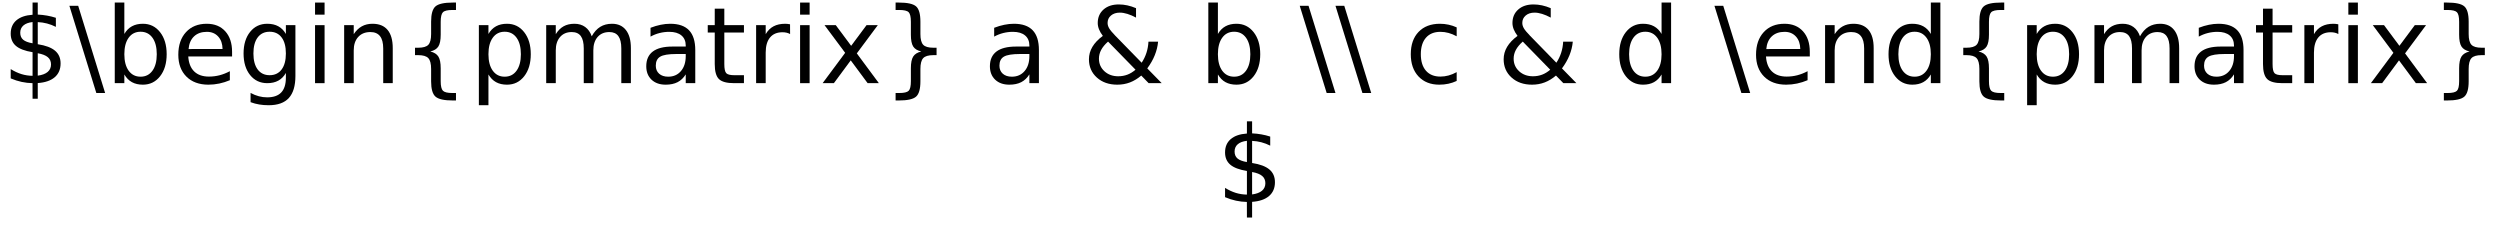
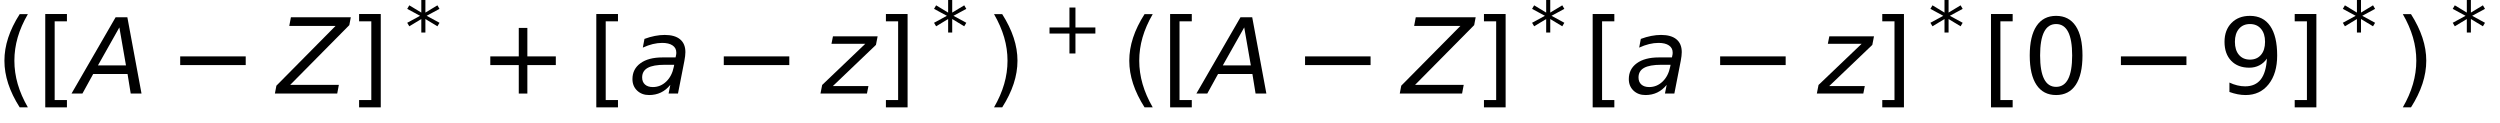
- <svg xmlns="http://www.w3.org/2000/svg" xmlns:xlink="http://www.w3.org/1999/xlink" width="565.65pt" height="51.264pt" viewBox="0 0 565.65 51.264" version="1.1">
+ <svg xmlns="http://www.w3.org/2000/svg" xmlns:xlink="http://www.w3.org/1999/xlink" width="573.181pt" height="28.049pt" viewBox="0 0 573.181 28.049" version="1.1">
  <defs>
    <style type="text/css">*{stroke-linejoin: round; stroke-linecap: butt}</style>
  </defs>
  <g id="figure_1">
    <g id="patch_1">
-       <path d="M 0 51.264  L 565.65 51.264  L 565.65 0  L 0 0  L 0 51.264  z " style="fill: none; opacity: 0" />
+       <path d="M 0 28.049  L 573.181 28.049  L 573.181 0  L 0 0  L 0 28.049  z " style="fill: none; opacity: 0" />
    </g>
    <g id="axes_1">
      <g id="text_1">
-         <g transform="translate(0.43125 18.81713) scale(0.24 -0.24)">
+         <g transform="translate(-1.049298 21.633) scale(0.24 -0.24)">
          <defs>
-             <path id="DejaVuSans-24" d="M 2163 -941  L 1850 -941  L 1847 0  Q 1519 6 1191 76  Q 863 147 531 288  L 531 850  Q 850 650 1176 548  Q 1503 447 1850 444  L 1850 1869  Q 1159 1981 845 2250  Q 531 2519 531 2988  Q 531 3497 872 3790  Q 1213 4084 1850 4128  L 1850 4863  L 2163 4863  L 2163 4138  Q 2453 4125 2725 4076  Q 2997 4028 3256 3944  L 3256 3397  Q 2997 3528 2723 3600  Q 2450 3672 2163 3684  L 2163 2350  Q 2872 2241 3206 1959  Q 3541 1678 3541 1191  Q 3541 663 3186 358  Q 2831 53 2163 6  L 2163 -941  z M 1850 2406  L 1850 3688  Q 1488 3647 1297 3481  Q 1106 3316 1106 3041  Q 1106 2772 1282 2622  Q 1459 2472 1850 2406  z M 2163 1806  L 2163 453  Q 2559 506 2761 678  Q 2963 850 2963 1131  Q 2963 1406 2770 1568  Q 2578 1731 2163 1806  z " transform="scale(0.015625)" />
-             <path id="DejaVuSans-5c" d="M 531 4666  L 2156 -594  L 1625 -594  L 0 4666  L 531 4666  z " transform="scale(0.015625)" />
-             <path id="DejaVuSans-62" d="M 3116 1747  Q 3116 2381 2855 2742  Q 2594 3103 2138 3103  Q 1681 3103 1420 2742  Q 1159 2381 1159 1747  Q 1159 1113 1420 752  Q 1681 391 2138 391  Q 2594 391 2855 752  Q 3116 1113 3116 1747  z M 1159 2969  Q 1341 3281 1617 3432  Q 1894 3584 2278 3584  Q 2916 3584 3314 3078  Q 3713 2572 3713 1747  Q 3713 922 3314 415  Q 2916 -91 2278 -91  Q 1894 -91 1617 61  Q 1341 213 1159 525  L 1159 0  L 581 0  L 581 4863  L 1159 4863  L 1159 2969  z " transform="scale(0.015625)" />
-             <path id="DejaVuSans-65" d="M 3597 1894  L 3597 1613  L 953 1613  Q 991 1019 1311 708  Q 1631 397 2203 397  Q 2534 397 2845 478  Q 3156 559 3463 722  L 3463 178  Q 3153 47 2828 -22  Q 2503 -91 2169 -91  Q 1331 -91 842 396  Q 353 884 353 1716  Q 353 2575 817 3079  Q 1281 3584 2069 3584  Q 2775 3584 3186 3129  Q 3597 2675 3597 1894  z M 3022 2063  Q 3016 2534 2758 2815  Q 2500 3097 2075 3097  Q 1594 3097 1305 2825  Q 1016 2553 972 2059  L 3022 2063  z " transform="scale(0.015625)" />
-             <path id="DejaVuSans-67" d="M 2906 1791  Q 2906 2416 2648 2759  Q 2391 3103 1925 3103  Q 1463 3103 1205 2759  Q 947 2416 947 1791  Q 947 1169 1205 825  Q 1463 481 1925 481  Q 2391 481 2648 825  Q 2906 1169 2906 1791  z M 3481 434  Q 3481 -459 3084 -895  Q 2688 -1331 1869 -1331  Q 1566 -1331 1297 -1286  Q 1028 -1241 775 -1147  L 775 -588  Q 1028 -725 1275 -790  Q 1522 -856 1778 -856  Q 2344 -856 2625 -561  Q 2906 -266 2906 331  L 2906 616  Q 2728 306 2450 153  Q 2172 0 1784 0  Q 1141 0 747 490  Q 353 981 353 1791  Q 353 2603 747 3093  Q 1141 3584 1784 3584  Q 2172 3584 2450 3431  Q 2728 3278 2906 2969  L 2906 3500  L 3481 3500  L 3481 434  z " transform="scale(0.015625)" />
-             <path id="DejaVuSans-69" d="M 603 3500  L 1178 3500  L 1178 0  L 603 0  L 603 3500  z M 603 4863  L 1178 4863  L 1178 4134  L 603 4134  L 603 4863  z " transform="scale(0.015625)" />
-             <path id="DejaVuSans-6e" d="M 3513 2113  L 3513 0  L 2938 0  L 2938 2094  Q 2938 2591 2744 2837  Q 2550 3084 2163 3084  Q 1697 3084 1428 2787  Q 1159 2491 1159 1978  L 1159 0  L 581 0  L 581 3500  L 1159 3500  L 1159 2956  Q 1366 3272 1645 3428  Q 1925 3584 2291 3584  Q 2894 3584 3203 3211  Q 3513 2838 3513 2113  z " transform="scale(0.015625)" />
-             <path id="DejaVuSans-7b" d="M 3272 -594  L 3272 -1044  L 3078 -1044  Q 2300 -1044 2036 -812  Q 1772 -581 1772 109  L 1772 856  Q 1772 1328 1603 1509  Q 1434 1691 991 1691  L 800 1691  L 800 2138  L 991 2138  Q 1438 2138 1605 2317  Q 1772 2497 1772 2963  L 1772 3713  Q 1772 4403 2036 4633  Q 2300 4863 3078 4863  L 3272 4863  L 3272 4416  L 3059 4416  Q 2619 4416 2484 4278  Q 2350 4141 2350 3700  L 2350 2925  Q 2350 2434 2208 2212  Q 2066 1991 1722 1913  Q 2069 1828 2209 1606  Q 2350 1384 2350 897  L 2350 122  Q 2350 -319 2484 -456  Q 2619 -594 3059 -594  L 3272 -594  z " transform="scale(0.015625)" />
-             <path id="DejaVuSans-70" d="M 1159 525  L 1159 -1331  L 581 -1331  L 581 3500  L 1159 3500  L 1159 2969  Q 1341 3281 1617 3432  Q 1894 3584 2278 3584  Q 2916 3584 3314 3078  Q 3713 2572 3713 1747  Q 3713 922 3314 415  Q 2916 -91 2278 -91  Q 1894 -91 1617 61  Q 1341 213 1159 525  z M 3116 1747  Q 3116 2381 2855 2742  Q 2594 3103 2138 3103  Q 1681 3103 1420 2742  Q 1159 2381 1159 1747  Q 1159 1113 1420 752  Q 1681 391 2138 391  Q 2594 391 2855 752  Q 3116 1113 3116 1747  z " transform="scale(0.015625)" />
-             <path id="DejaVuSans-6d" d="M 3328 2828  Q 3544 3216 3844 3400  Q 4144 3584 4550 3584  Q 5097 3584 5394 3201  Q 5691 2819 5691 2113  L 5691 0  L 5113 0  L 5113 2094  Q 5113 2597 4934 2840  Q 4756 3084 4391 3084  Q 3944 3084 3684 2787  Q 3425 2491 3425 1978  L 3425 0  L 2847 0  L 2847 2094  Q 2847 2600 2669 2842  Q 2491 3084 2119 3084  Q 1678 3084 1418 2786  Q 1159 2488 1159 1978  L 1159 0  L 581 0  L 581 3500  L 1159 3500  L 1159 2956  Q 1356 3278 1631 3431  Q 1906 3584 2284 3584  Q 2666 3584 2933 3390  Q 3200 3197 3328 2828  z " transform="scale(0.015625)" />
-             <path id="DejaVuSans-61" d="M 2194 1759  Q 1497 1759 1228 1600  Q 959 1441 959 1056  Q 959 750 1161 570  Q 1363 391 1709 391  Q 2188 391 2477 730  Q 2766 1069 2766 1631  L 2766 1759  L 2194 1759  z M 3341 1997  L 3341 0  L 2766 0  L 2766 531  Q 2569 213 2275 61  Q 1981 -91 1556 -91  Q 1019 -91 701 211  Q 384 513 384 1019  Q 384 1609 779 1909  Q 1175 2209 1959 2209  L 2766 2209  L 2766 2266  Q 2766 2663 2505 2880  Q 2244 3097 1772 3097  Q 1472 3097 1187 3025  Q 903 2953 641 2809  L 641 3341  Q 956 3463 1253 3523  Q 1550 3584 1831 3584  Q 2591 3584 2966 3190  Q 3341 2797 3341 1997  z " transform="scale(0.015625)" />
-             <path id="DejaVuSans-74" d="M 1172 4494  L 1172 3500  L 2356 3500  L 2356 3053  L 1172 3053  L 1172 1153  Q 1172 725 1289 603  Q 1406 481 1766 481  L 2356 481  L 2356 0  L 1766 0  Q 1100 0 847 248  Q 594 497 594 1153  L 594 3053  L 172 3053  L 172 3500  L 594 3500  L 594 4494  L 1172 4494  z " transform="scale(0.015625)" />
-             <path id="DejaVuSans-72" d="M 2631 2963  Q 2534 3019 2420 3045  Q 2306 3072 2169 3072  Q 1681 3072 1420 2755  Q 1159 2438 1159 1844  L 1159 0  L 581 0  L 581 3500  L 1159 3500  L 1159 2956  Q 1341 3275 1631 3429  Q 1922 3584 2338 3584  Q 2397 3584 2469 3576  Q 2541 3569 2628 3553  L 2631 2963  z " transform="scale(0.015625)" />
-             <path id="DejaVuSans-78" d="M 3513 3500  L 2247 1797  L 3578 0  L 2900 0  L 1881 1375  L 863 0  L 184 0  L 1544 1831  L 300 3500  L 978 3500  L 1906 2253  L 2834 3500  L 3513 3500  z " transform="scale(0.015625)" />
-             <path id="DejaVuSans-7d" d="M 800 -594  L 1019 -594  Q 1456 -594 1589 -459  Q 1722 -325 1722 122  L 1722 897  Q 1722 1384 1862 1606  Q 2003 1828 2350 1913  Q 2003 1991 1862 2212  Q 1722 2434 1722 2925  L 1722 3700  Q 1722 4144 1589 4280  Q 1456 4416 1019 4416  L 800 4416  L 800 4863  L 997 4863  Q 1775 4863 2036 4633  Q 2297 4403 2297 3713  L 2297 2963  Q 2297 2497 2465 2317  Q 2634 2138 3078 2138  L 3272 2138  L 3272 1691  L 3078 1691  Q 2634 1691 2465 1509  Q 2297 1328 2297 856  L 2297 109  Q 2297 -581 2036 -812  Q 1775 -1044 997 -1044  L 800 -1044  L 800 -594  z " transform="scale(0.015625)" />
-             <path id="DejaVuSans-20" transform="scale(0.015625)" />
-             <path id="DejaVuSans-26" d="M 1556 2509  Q 1272 2256 1139 2004  Q 1006 1753 1006 1478  Q 1006 1022 1337 719  Q 1669 416 2169 416  Q 2466 416 2725 514  Q 2984 613 3213 813  L 1556 2509  z M 1997 2859  L 3584 1234  Q 3769 1513 3872 1830  Q 3975 2147 3994 2503  L 4575 2503  Q 4538 2091 4375 1687  Q 4213 1284 3922 891  L 4794 0  L 4006 0  L 3559 459  Q 3234 181 2878 45  Q 2522 -91 2113 -91  Q 1359 -91 881 339  Q 403 769 403 1441  Q 403 1841 612 2192  Q 822 2544 1241 2853  Q 1091 3050 1012 3245  Q 934 3441 934 3628  Q 934 4134 1281 4442  Q 1628 4750 2203 4750  Q 2463 4750 2720 4694  Q 2978 4638 3244 4525  L 3244 3956  Q 2972 4103 2725 4179  Q 2478 4256 2266 4256  Q 1938 4256 1733 4082  Q 1528 3909 1528 3634  Q 1528 3475 1620 3314  Q 1713 3153 1997 2859  z " transform="scale(0.015625)" />
-             <path id="DejaVuSans-63" d="M 3122 3366  L 3122 2828  Q 2878 2963 2633 3030  Q 2388 3097 2138 3097  Q 1578 3097 1268 2742  Q 959 2388 959 1747  Q 959 1106 1268 751  Q 1578 397 2138 397  Q 2388 397 2633 464  Q 2878 531 3122 666  L 3122 134  Q 2881 22 2623 -34  Q 2366 -91 2075 -91  Q 1284 -91 818 406  Q 353 903 353 1747  Q 353 2603 823 3093  Q 1294 3584 2113 3584  Q 2378 3584 2631 3529  Q 2884 3475 3122 3366  z " transform="scale(0.015625)" />
-             <path id="DejaVuSans-64" d="M 2906 2969  L 2906 4863  L 3481 4863  L 3481 0  L 2906 0  L 2906 525  Q 2725 213 2448 61  Q 2172 -91 1784 -91  Q 1150 -91 751 415  Q 353 922 353 1747  Q 353 2572 751 3078  Q 1150 3584 1784 3584  Q 2172 3584 2448 3432  Q 2725 3281 2906 2969  z M 947 1747  Q 947 1113 1208 752  Q 1469 391 1925 391  Q 2381 391 2643 752  Q 2906 1113 2906 1747  Q 2906 2381 2643 2742  Q 2381 3103 1925 3103  Q 1469 3103 1208 2742  Q 947 2381 947 1747  z " transform="scale(0.015625)" />
+             <path id="DejaVuSans-28" d="M 1984 4856  Q 1566 4138 1362 3434  Q 1159 2731 1159 2009  Q 1159 1288 1364 580  Q 1569 -128 1984 -844  L 1484 -844  Q 1016 -109 783 600  Q 550 1309 550 2009  Q 550 2706 781 3412  Q 1013 4119 1484 4856  L 1984 4856  z " transform="scale(0.015625)" />
+             <path id="DejaVuSans-5b" d="M 550 4863  L 1875 4863  L 1875 4416  L 1125 4416  L 1125 -397  L 1875 -397  L 1875 -844  L 550 -844  L 550 4863  z " transform="scale(0.015625)" />
+             <path id="DejaVuSans-Oblique-41" d="M 2356 4666  L 3072 4666  L 3938 0  L 3278 0  L 3084 1197  L 984 1197  L 325 0  L -341 0  L 2356 4666  z M 2584 4044  L 1275 1722  L 2988 1722  L 2584 4044  z " transform="scale(0.015625)" />
+             <path id="DejaVuSans-2212" d="M 678 2272  L 4684 2272  L 4684 1741  L 678 1741  L 678 2272  z " transform="scale(0.015625)" />
+             <path id="DejaVuSans-Oblique-5a" d="M 838 4666  L 4500 4666  L 4409 4184  L 794 531  L 3769 531  L 3669 0  L -141 0  L -50 481  L 3566 4134  L 738 4134  L 838 4666  z " transform="scale(0.015625)" />
+             <path id="DejaVuSans-5d" d="M 1947 4863  L 1947 -844  L 622 -844  L 622 -397  L 1369 -397  L 1369 4416  L 622 4416  L 622 4863  L 1947 4863  z " transform="scale(0.015625)" />
+             <path id="DejaVuSans-2a" d="M 3009 3897  L 1888 3291  L 3009 2681  L 2828 2375  L 1778 3009  L 1778 1831  L 1422 1831  L 1422 3009  L 372 2375  L 191 2681  L 1313 3291  L 191 3897  L 372 4206  L 1422 3572  L 1422 4750  L 1778 4750  L 1778 3572  L 2828 4206  L 3009 3897  z " transform="scale(0.015625)" />
+             <path id="DejaVuSans-2b" d="M 2944 4013  L 2944 2272  L 4684 2272  L 4684 1741  L 2944 1741  L 2944 0  L 2419 0  L 2419 1741  L 678 1741  L 678 2272  L 2419 2272  L 2419 4013  L 2944 4013  z " transform="scale(0.015625)" />
+             <path id="DejaVuSans-Oblique-61" d="M 3438 1997  L 3047 0  L 2472 0  L 2578 531  Q 2325 219 2001 64  Q 1678 -91 1281 -91  Q 834 -91 548 182  Q 263 456 263 884  Q 263 1497 752 1853  Q 1241 2209 2100 2209  L 2900 2209  L 2931 2363  Q 2938 2388 2941 2417  Q 2944 2447 2944 2509  Q 2944 2788 2717 2942  Q 2491 3097 2081 3097  Q 1800 3097 1504 3025  Q 1209 2953 897 2809  L 997 3341  Q 1322 3463 1633 3523  Q 1944 3584 2234 3584  Q 2853 3584 3176 3315  Q 3500 3047 3500 2534  Q 3500 2431 3484 2292  Q 3469 2153 3438 1997  z M 2816 1759  L 2241 1759  Q 1534 1759 1195 1570  Q 856 1381 856 984  Q 856 709 1029 553  Q 1203 397 1509 397  Q 1978 397 2328 733  Q 2678 1069 2791 1631  L 2816 1759  z " transform="scale(0.015625)" />
+             <path id="DejaVuSans-Oblique-7a" d="M 744 3500  L 3475 3500  L 3372 2975  L 738 459  L 2913 459  L 2822 0  L -19 0  L 84 525  L 2719 3041  L 653 3041  L 744 3500  z " transform="scale(0.015625)" />
+             <path id="DejaVuSans-29" d="M 513 4856  L 1013 4856  Q 1481 4119 1714 3412  Q 1947 2706 1947 2009  Q 1947 1309 1714 600  Q 1481 -109 1013 -844  L 513 -844  Q 928 -128 1133 580  Q 1338 1288 1338 2009  Q 1338 2731 1133 3434  Q 928 4138 513 4856  z " transform="scale(0.015625)" />
+             <path id="DejaVuSans-30" d="M 2034 4250  Q 1547 4250 1301 3770  Q 1056 3291 1056 2328  Q 1056 1369 1301 889  Q 1547 409 2034 409  Q 2525 409 2770 889  Q 3016 1369 3016 2328  Q 3016 3291 2770 3770  Q 2525 4250 2034 4250  z M 2034 4750  Q 2819 4750 3233 4129  Q 3647 3509 3647 2328  Q 3647 1150 3233 529  Q 2819 -91 2034 -91  Q 1250 -91 836 529  Q 422 1150 422 2328  Q 422 3509 836 4129  Q 1250 4750 2034 4750  z " transform="scale(0.015625)" />
+             <path id="DejaVuSans-39" d="M 703 97  L 703 672  Q 941 559 1184 500  Q 1428 441 1663 441  Q 2288 441 2617 861  Q 2947 1281 2994 2138  Q 2813 1869 2534 1725  Q 2256 1581 1919 1581  Q 1219 1581 811 2004  Q 403 2428 403 3163  Q 403 3881 828 4315  Q 1253 4750 1959 4750  Q 2769 4750 3195 4129  Q 3622 3509 3622 2328  Q 3622 1225 3098 567  Q 2575 -91 1691 -91  Q 1453 -91 1209 -44  Q 966 3 703 97  z M 1959 2075  Q 2384 2075 2632 2365  Q 2881 2656 2881 3163  Q 2881 3666 2632 3958  Q 2384 4250 1959 4250  Q 1534 4250 1286 3958  Q 1038 3666 1038 3163  Q 1038 2656 1286 2365  Q 1534 2075 1959 2075  z " transform="scale(0.015625)" />
          </defs>
-           <use xlink:href="#DejaVuSans-24" />
-           <use xlink:href="#DejaVuSans-5c" transform="translate(63.62305 0)" />
-           <use xlink:href="#DejaVuSans-62" transform="translate(97.31445 0)" />
-           <use xlink:href="#DejaVuSans-65" transform="translate(160.791 0)" />
-           <use xlink:href="#DejaVuSans-67" transform="translate(222.3145 0)" />
-           <use xlink:href="#DejaVuSans-69" transform="translate(285.791 0)" />
-           <use xlink:href="#DejaVuSans-6e" transform="translate(313.5742 0)" />
-           <use xlink:href="#DejaVuSans-7b" transform="translate(376.9531 0)" />
-           <use xlink:href="#DejaVuSans-70" transform="translate(440.5762 0)" />
-           <use xlink:href="#DejaVuSans-6d" transform="translate(504.0527 0)" />
-           <use xlink:href="#DejaVuSans-61" transform="translate(601.4648 0)" />
-           <use xlink:href="#DejaVuSans-74" transform="translate(662.7441 0)" />
-           <use xlink:href="#DejaVuSans-72" transform="translate(701.9531 0)" />
-           <use xlink:href="#DejaVuSans-69" transform="translate(743.0664 0)" />
-           <use xlink:href="#DejaVuSans-78" transform="translate(770.8496 0)" />
-           <use xlink:href="#DejaVuSans-7d" transform="translate(830.0293 0)" />
-           <use xlink:href="#DejaVuSans-20" transform="translate(893.6523 0)" />
-           <use xlink:href="#DejaVuSans-61" transform="translate(925.4395 0)" />
-           <use xlink:href="#DejaVuSans-20" transform="translate(986.7188 0)" />
-           <use xlink:href="#DejaVuSans-26" transform="translate(1018.506 0)" />
-           <use xlink:href="#DejaVuSans-20" transform="translate(1096.484 0)" />
-           <use xlink:href="#DejaVuSans-62" transform="translate(1128.271 0)" />
-           <use xlink:href="#DejaVuSans-20" transform="translate(1191.748 0)" />
-           <use xlink:href="#DejaVuSans-5c" transform="translate(1223.535 0)" />
-           <use xlink:href="#DejaVuSans-5c" transform="translate(1257.227 0)" />
-           <use xlink:href="#DejaVuSans-20" transform="translate(1290.918 0)" />
-           <use xlink:href="#DejaVuSans-63" transform="translate(1322.705 0)" />
-           <use xlink:href="#DejaVuSans-20" transform="translate(1377.686 0)" />
-           <use xlink:href="#DejaVuSans-26" transform="translate(1409.473 0)" />
-           <use xlink:href="#DejaVuSans-20" transform="translate(1487.451 0)" />
-           <use xlink:href="#DejaVuSans-64" transform="translate(1519.238 0)" />
-           <use xlink:href="#DejaVuSans-20" transform="translate(1582.715 0)" />
-           <use xlink:href="#DejaVuSans-5c" transform="translate(1614.502 0)" />
-           <use xlink:href="#DejaVuSans-65" transform="translate(1648.193 0)" />
-           <use xlink:href="#DejaVuSans-6e" transform="translate(1709.717 0)" />
-           <use xlink:href="#DejaVuSans-64" transform="translate(1773.096 0)" />
-           <use xlink:href="#DejaVuSans-7b" transform="translate(1836.572 0)" />
-           <use xlink:href="#DejaVuSans-70" transform="translate(1900.195 0)" />
-           <use xlink:href="#DejaVuSans-6d" transform="translate(1963.672 0)" />
-           <use xlink:href="#DejaVuSans-61" transform="translate(2061.084 0)" />
-           <use xlink:href="#DejaVuSans-74" transform="translate(2122.363 0)" />
-           <use xlink:href="#DejaVuSans-72" transform="translate(2161.572 0)" />
-           <use xlink:href="#DejaVuSans-69" transform="translate(2202.686 0)" />
-           <use xlink:href="#DejaVuSans-78" transform="translate(2230.469 0)" />
-           <use xlink:href="#DejaVuSans-7d" transform="translate(2289.648 0)" />
-         </g>
-         <g transform="translate(275.19 45.69188) scale(0.24 -0.24)">
-           <use xlink:href="#DejaVuSans-24" />
+           <use xlink:href="#DejaVuSans-28" transform="translate(0 0.765625)" />
+           <use xlink:href="#DejaVuSans-5b" transform="translate(39.01367 0.765625)" />
+           <use xlink:href="#DejaVuSans-Oblique-41" transform="translate(78.02734 0.765625)" />
+           <use xlink:href="#DejaVuSans-2212" transform="translate(165.918 0.765625)" />
+           <use xlink:href="#DejaVuSans-Oblique-5a" transform="translate(269.1895 0.765625)" />
+           <use xlink:href="#DejaVuSans-5d" transform="translate(337.6953 0.765625)" />
+           <use xlink:href="#DejaVuSans-2a" transform="translate(391.3037 39.04688) scale(0.7)" />
+           <use xlink:href="#DejaVuSans-2b" transform="translate(462.1582 0.765625)" />
+           <use xlink:href="#DejaVuSans-5b" transform="translate(565.4297 0.765625)" />
+           <use xlink:href="#DejaVuSans-Oblique-61" transform="translate(604.4434 0.765625)" />
+           <use xlink:href="#DejaVuSans-2212" transform="translate(685.2051 0.765625)" />
+           <use xlink:href="#DejaVuSans-Oblique-7a" transform="translate(788.4766 0.765625)" />
+           <use xlink:href="#DejaVuSans-5d" transform="translate(840.9668 0.765625)" />
+           <use xlink:href="#DejaVuSans-2a" transform="translate(894.5752 39.04688) scale(0.7)" />
+           <use xlink:href="#DejaVuSans-29" transform="translate(945.9473 0.765625)" />
+           <use xlink:href="#DejaVuSans-2b" transform="translate(999.5557 39.04688) scale(0.7)" />
+           <use xlink:href="#DejaVuSans-28" transform="translate(1074.58 0.765625)" />
+           <use xlink:href="#DejaVuSans-5b" transform="translate(1113.594 0.765625)" />
+           <use xlink:href="#DejaVuSans-Oblique-41" transform="translate(1152.607 0.765625)" />
+           <use xlink:href="#DejaVuSans-2212" transform="translate(1240.498 0.765625)" />
+           <use xlink:href="#DejaVuSans-Oblique-5a" transform="translate(1343.77 0.765625)" />
+           <use xlink:href="#DejaVuSans-5d" transform="translate(1412.275 0.765625)" />
+           <use xlink:href="#DejaVuSans-2a" transform="translate(1465.884 39.04688) scale(0.7)" />
+           <use xlink:href="#DejaVuSans-5b" transform="translate(1517.256 0.765625)" />
+           <use xlink:href="#DejaVuSans-Oblique-61" transform="translate(1556.27 0.765625)" />
+           <use xlink:href="#DejaVuSans-2212" transform="translate(1637.031 0.765625)" />
+           <use xlink:href="#DejaVuSans-Oblique-7a" transform="translate(1740.303 0.765625)" />
+           <use xlink:href="#DejaVuSans-5d" transform="translate(1792.793 0.765625)" />
+           <use xlink:href="#DejaVuSans-2a" transform="translate(1846.401 39.04688) scale(0.7)" />
+           <use xlink:href="#DejaVuSans-5b" transform="translate(1897.773 0.765625)" />
+           <use xlink:href="#DejaVuSans-30" transform="translate(1936.787 0.765625)" />
+           <use xlink:href="#DejaVuSans-2212" transform="translate(2019.893 0.765625)" />
+           <use xlink:href="#DejaVuSans-39" transform="translate(2123.164 0.765625)" />
+           <use xlink:href="#DejaVuSans-5d" transform="translate(2186.787 0.765625)" />
+           <use xlink:href="#DejaVuSans-2a" transform="translate(2240.396 39.04688) scale(0.7)" />
+           <use xlink:href="#DejaVuSans-29" transform="translate(2291.768 0.765625)" />
+           <use xlink:href="#DejaVuSans-2a" transform="translate(2345.376 39.04688) scale(0.7)" />
        </g>
      </g>
    </g>
  </g>
</svg>
